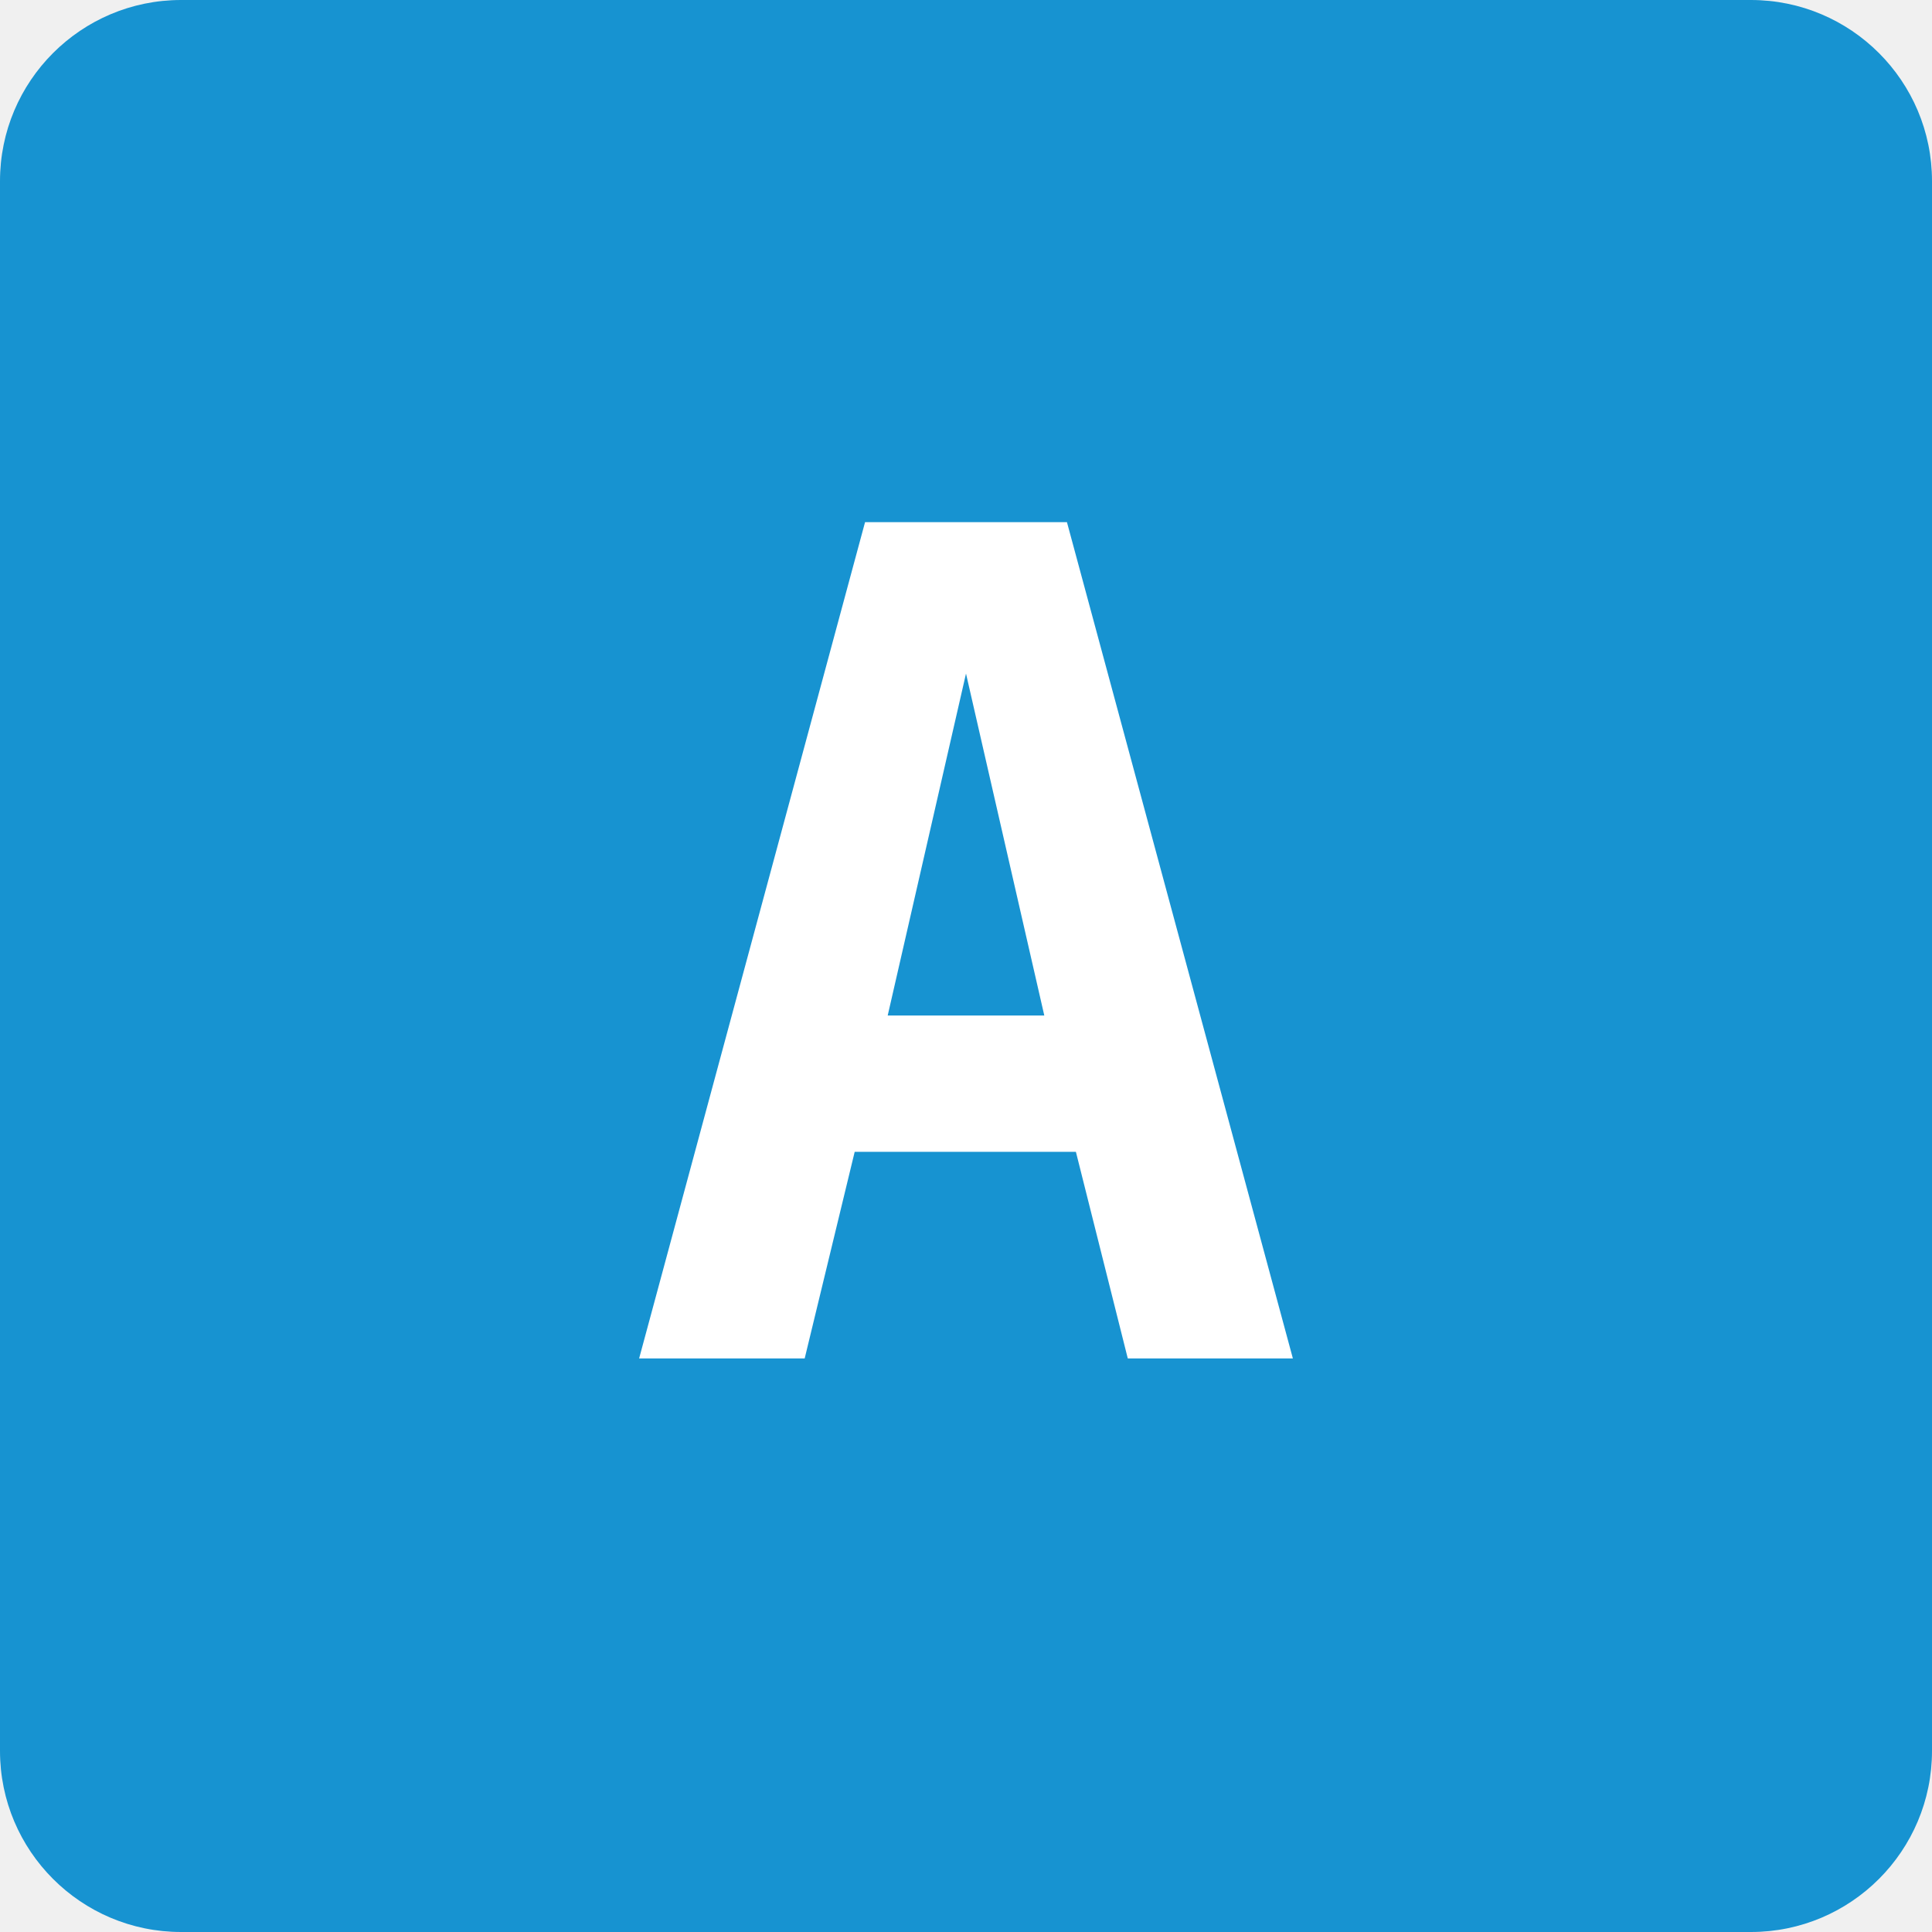
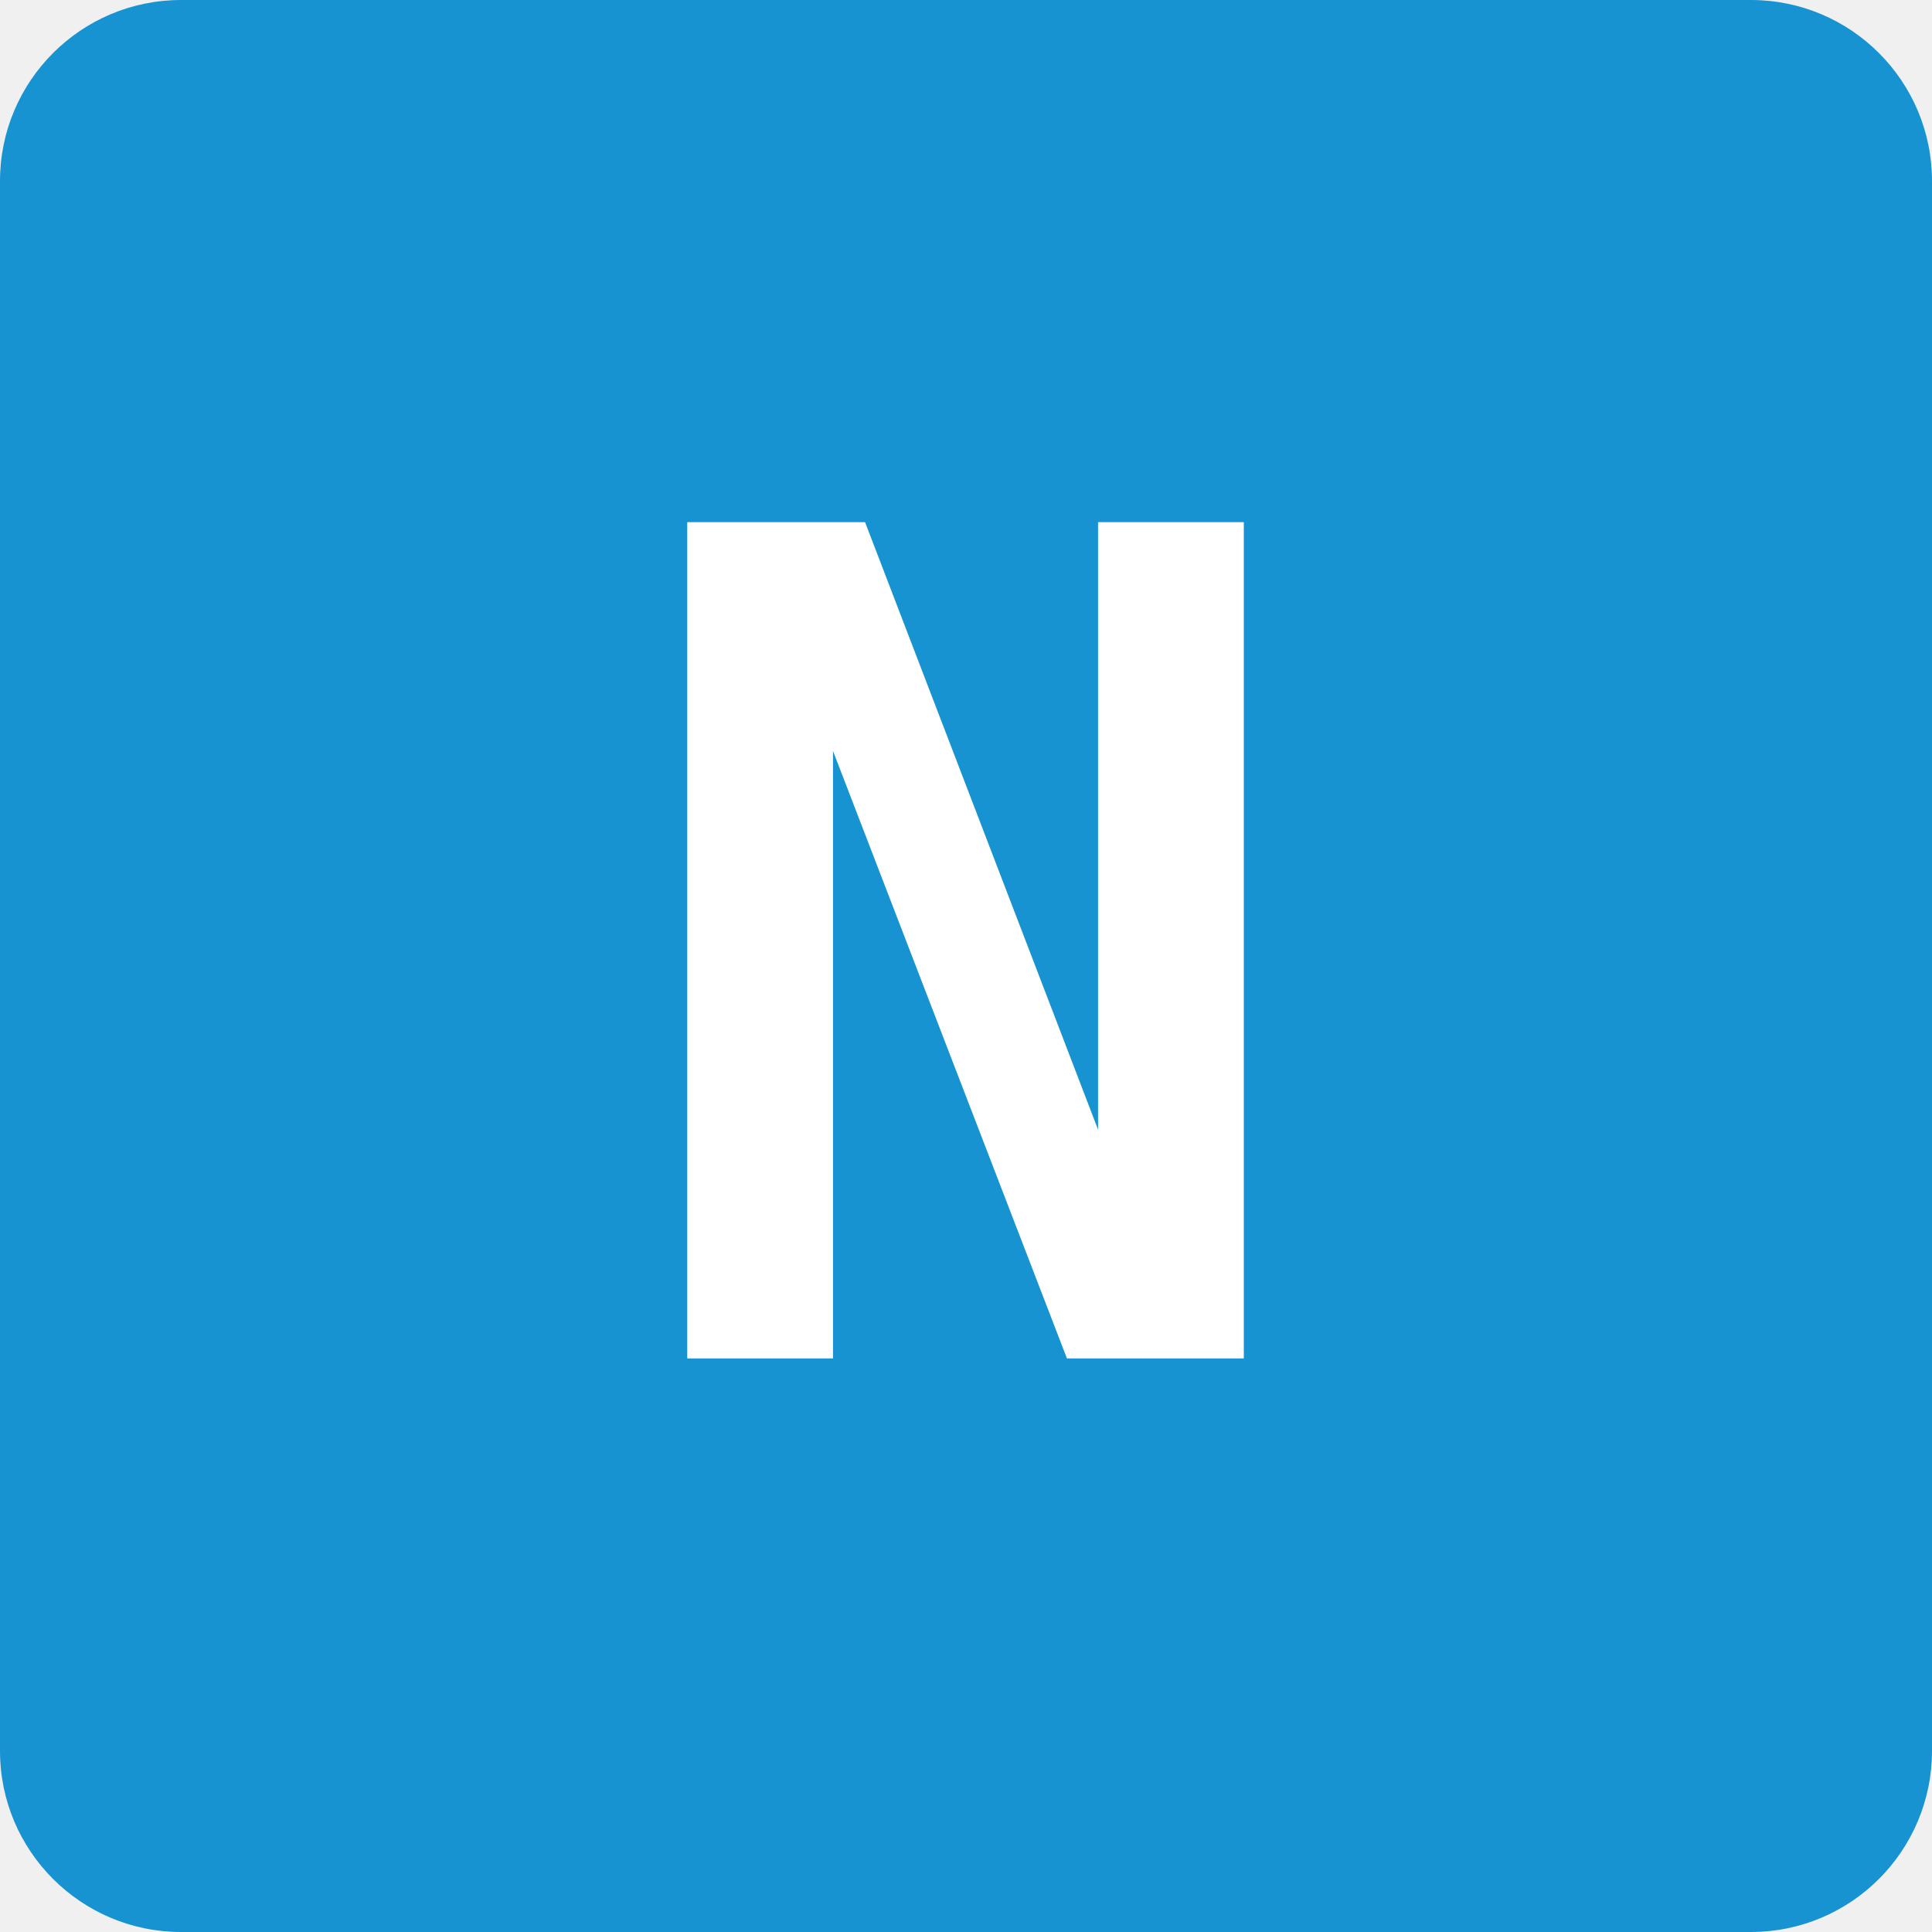
<svg xmlns="http://www.w3.org/2000/svg" viewBox="0 0 64 64">
  <rect width="64" height="64" rx="6" fill="#1793d1" />
-   <text x="32" y="45" text-anchor="middle" font-family="ui-monospace, monospace" font-size="38" font-weight="700" fill="#ffffff">A</text>
+   <text x="32" y="45" text-anchor="middle" font-family="ui-monospace, monospace" font-size="38" font-weight="700" fill="#ffffff">N</text>
</svg>
